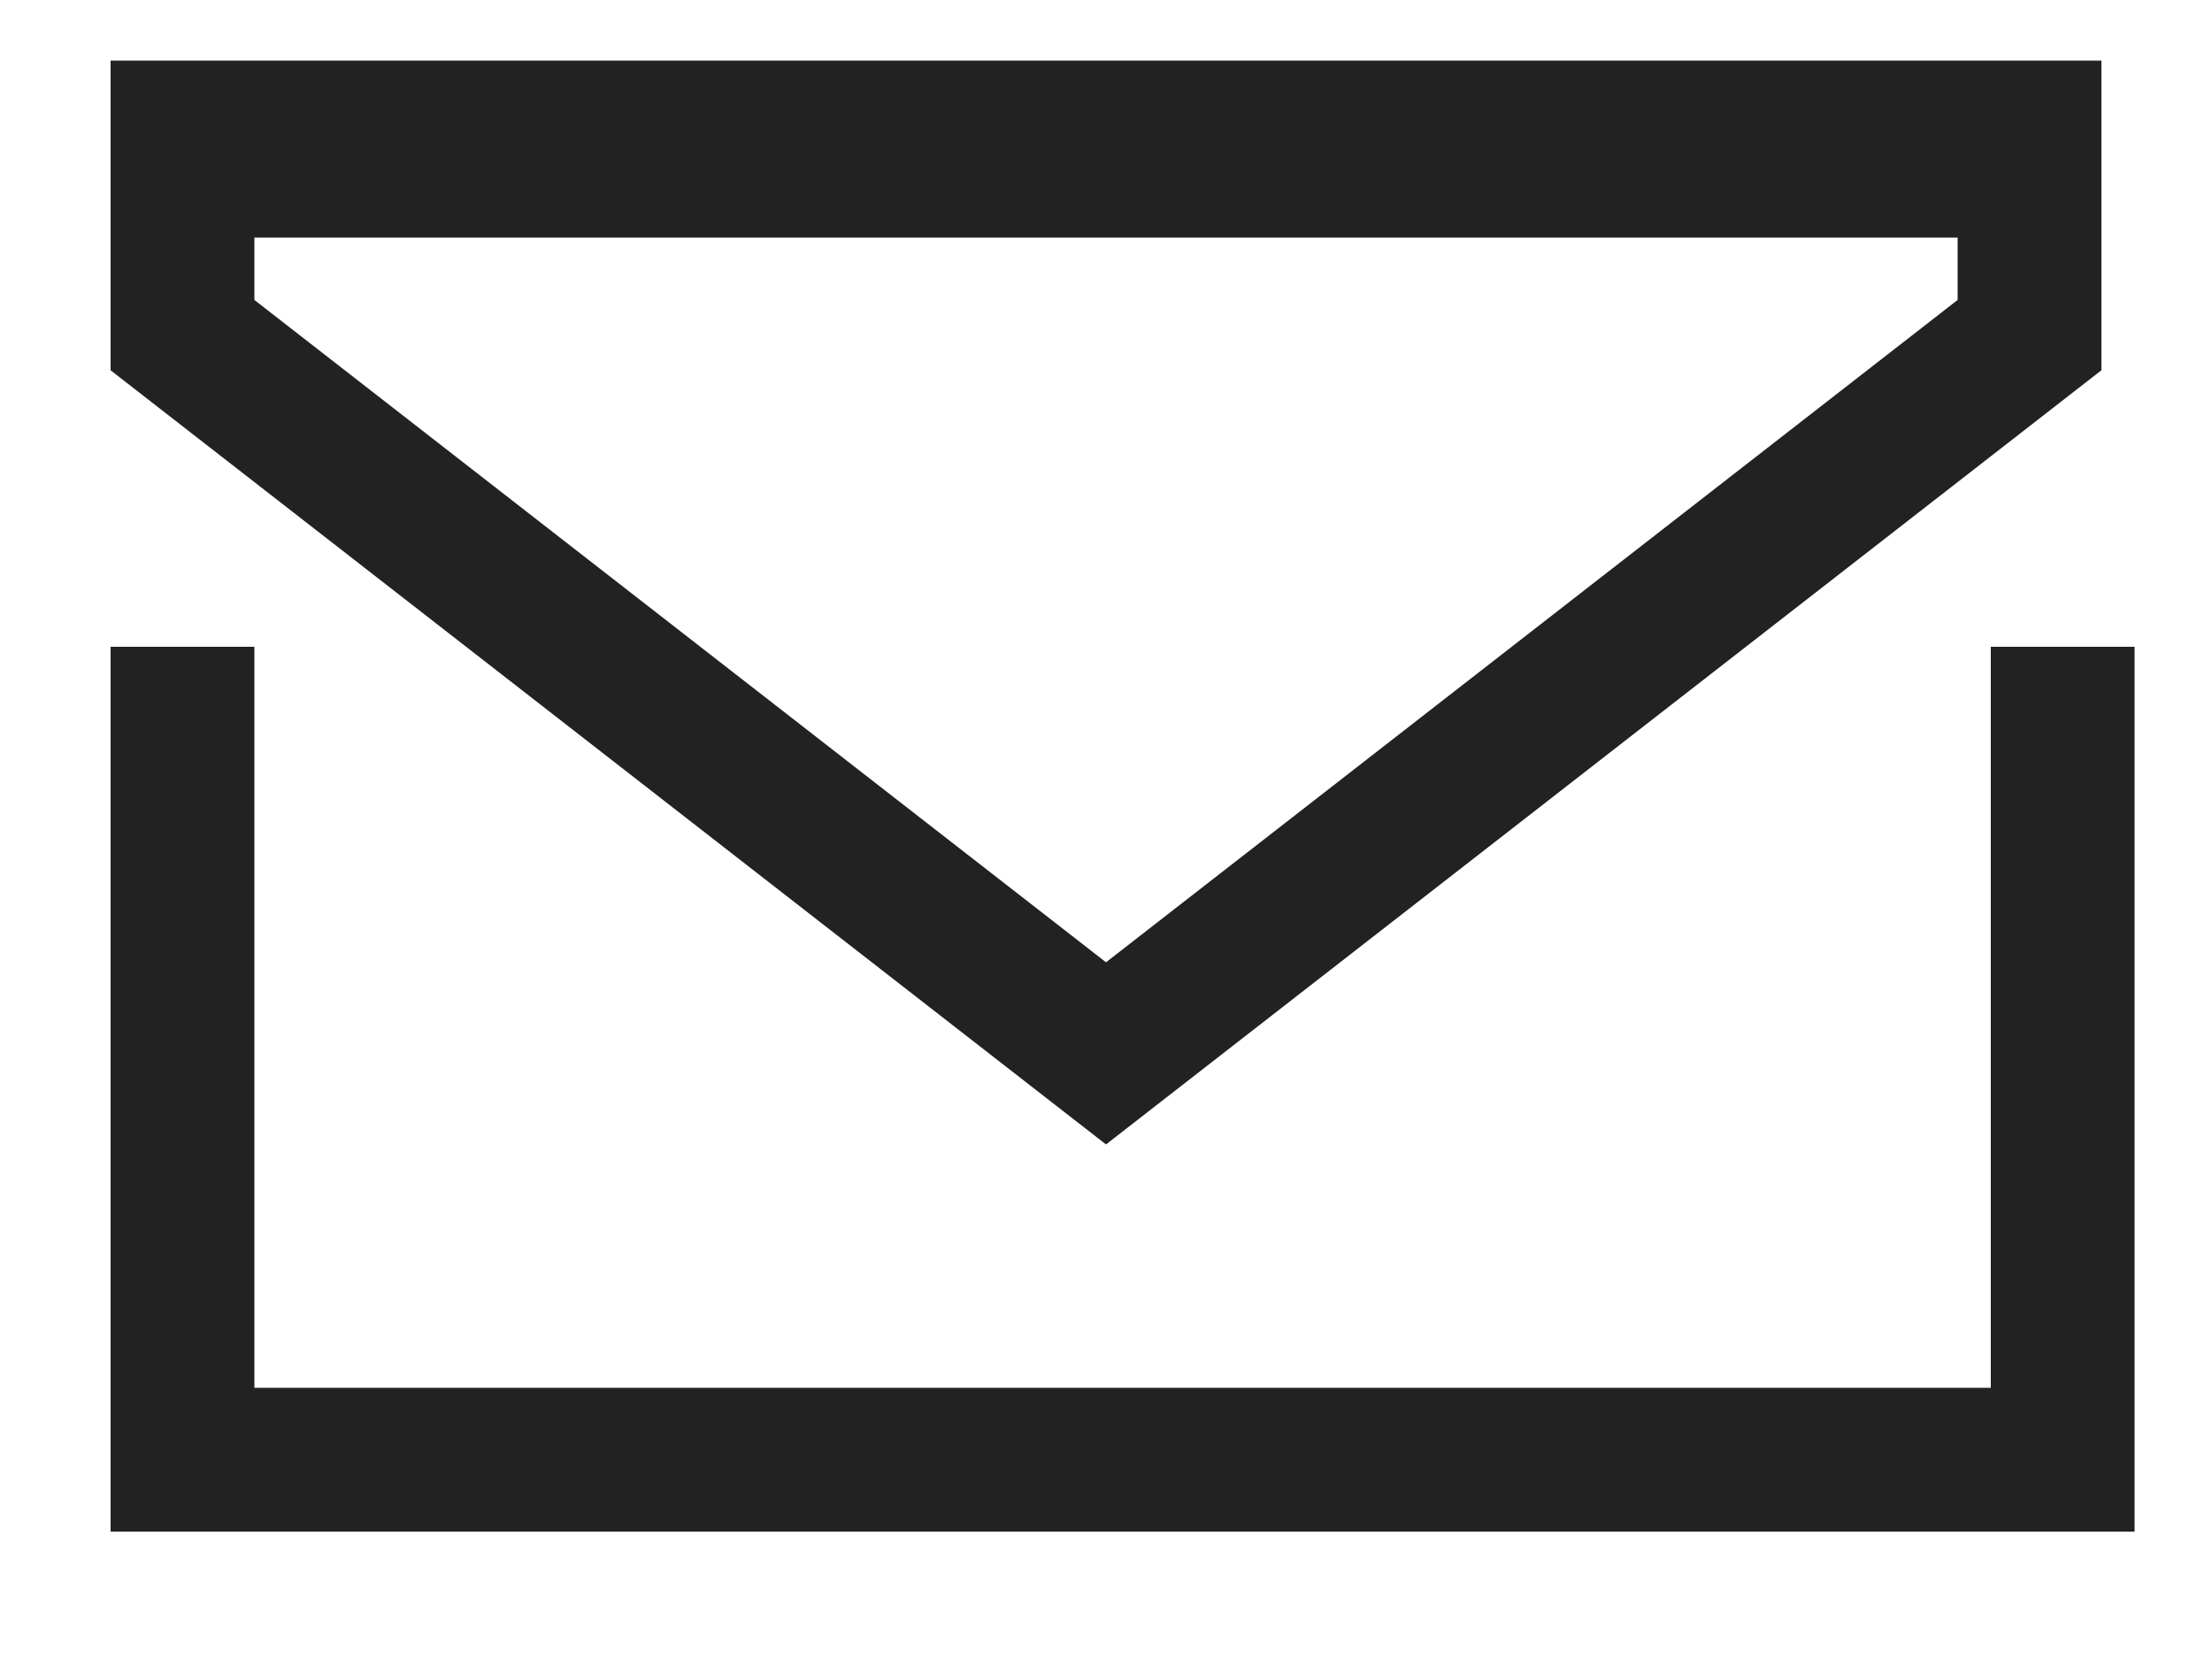
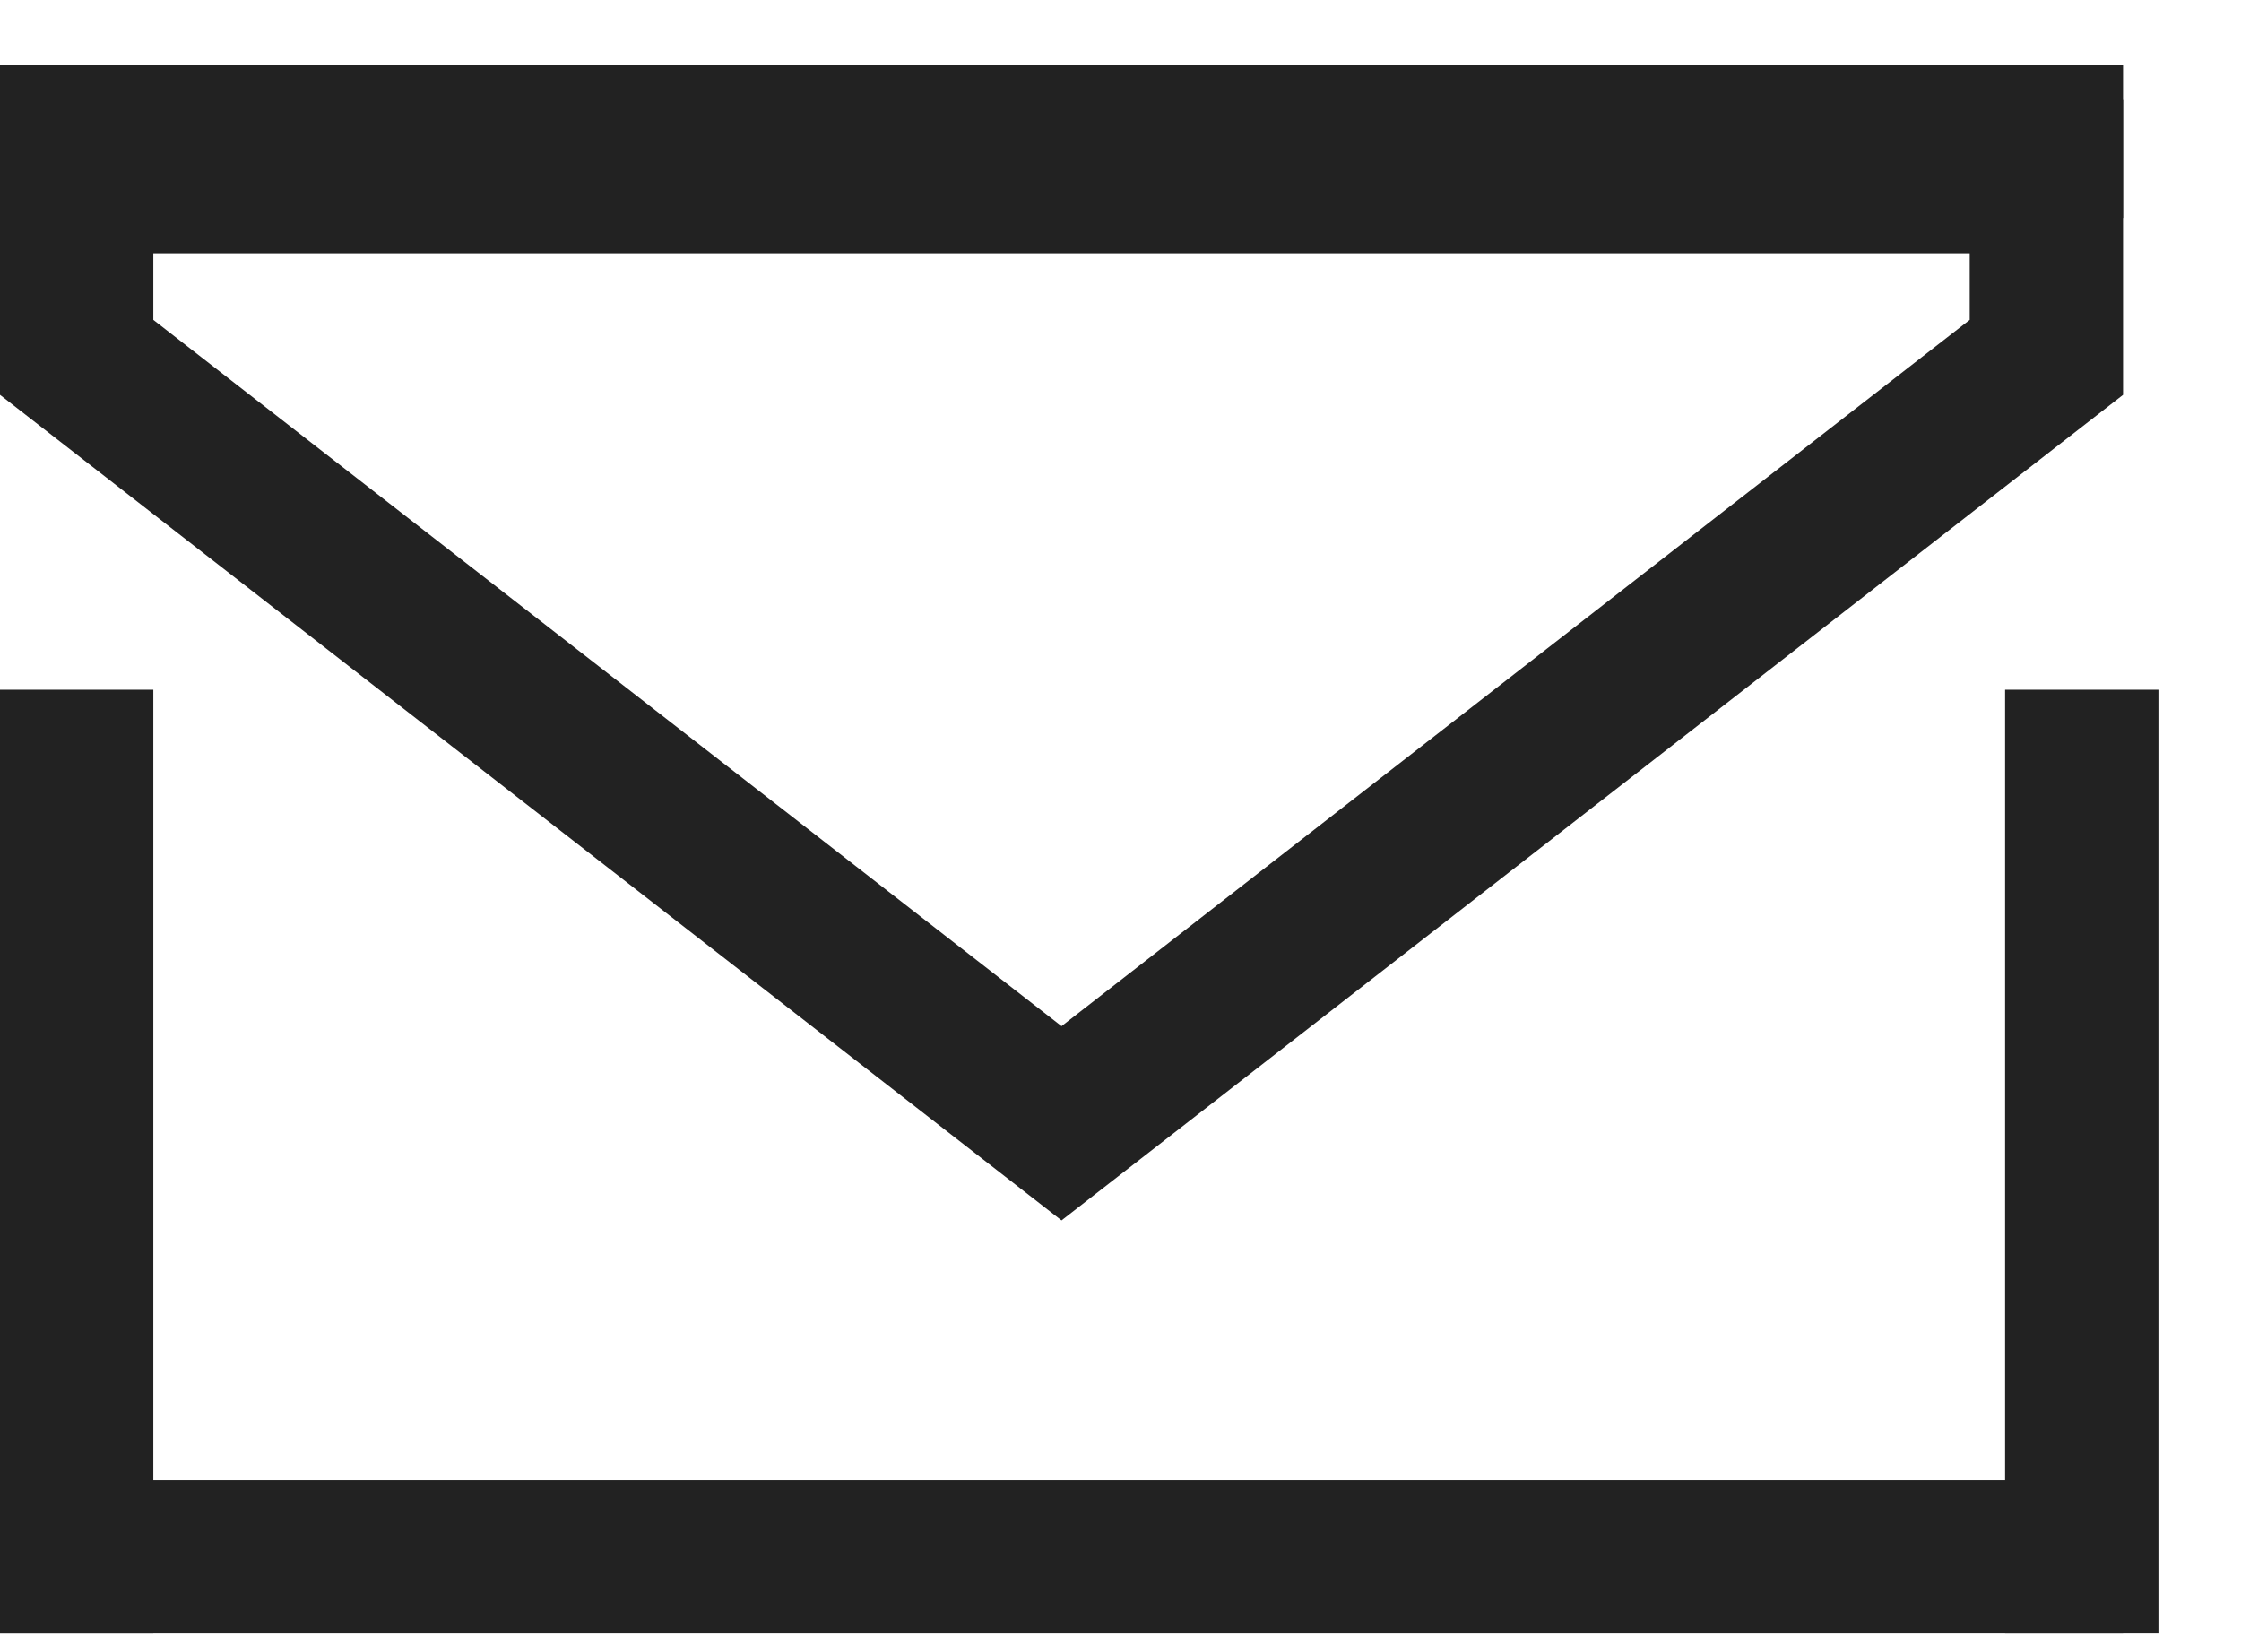
- <svg xmlns="http://www.w3.org/2000/svg" width="20" height="15" viewBox="0 0 20 15" fill="none">
-   <line x1="1.65" y1="5.848" x2="1.65" y2="13.848" stroke="#222222" stroke-width="1.3" />
-   <line x1="18.65" y1="5.848" x2="18.65" y2="13.848" stroke="#222222" stroke-width="1.3" />
-   <line x1="1" y1="13.198" x2="19" y2="13.198" stroke="#222222" stroke-width="1.3" />
-   <line x1="1" y1="1.198" x2="19" y2="1.198" stroke="#222222" stroke-width="1.3" />
-   <path d="M18.35 3.03L10 9.524L1.65 3.03V1.498H4.5L10 1.498H15H18.35V3.03Z" stroke="#222222" stroke-width="1.3" />
+ <svg xmlns="http://www.w3.org/2000/svg" width="19" height="14" viewBox="0 0 19 14" fill="none">
+   <line x1="0.65" y1="5.848" x2="0.65" y2="13.848" stroke="#222222" stroke-width="1.3" />
+   <line x1="17.65" y1="5.848" x2="17.65" y2="13.848" stroke="#222222" stroke-width="1.3" />
+   <line y1="13.198" x2="18" y2="13.198" stroke="#222222" stroke-width="1.3" />
+   <line y1="1.198" x2="18" y2="1.198" stroke="#222222" stroke-width="1.3" />
+   <path d="M17.35 3.03L9 9.524L0.65 3.03V1.498H3.5L9 1.498H14H17.35V3.03Z" stroke="#222222" stroke-width="1.3" />
</svg>
